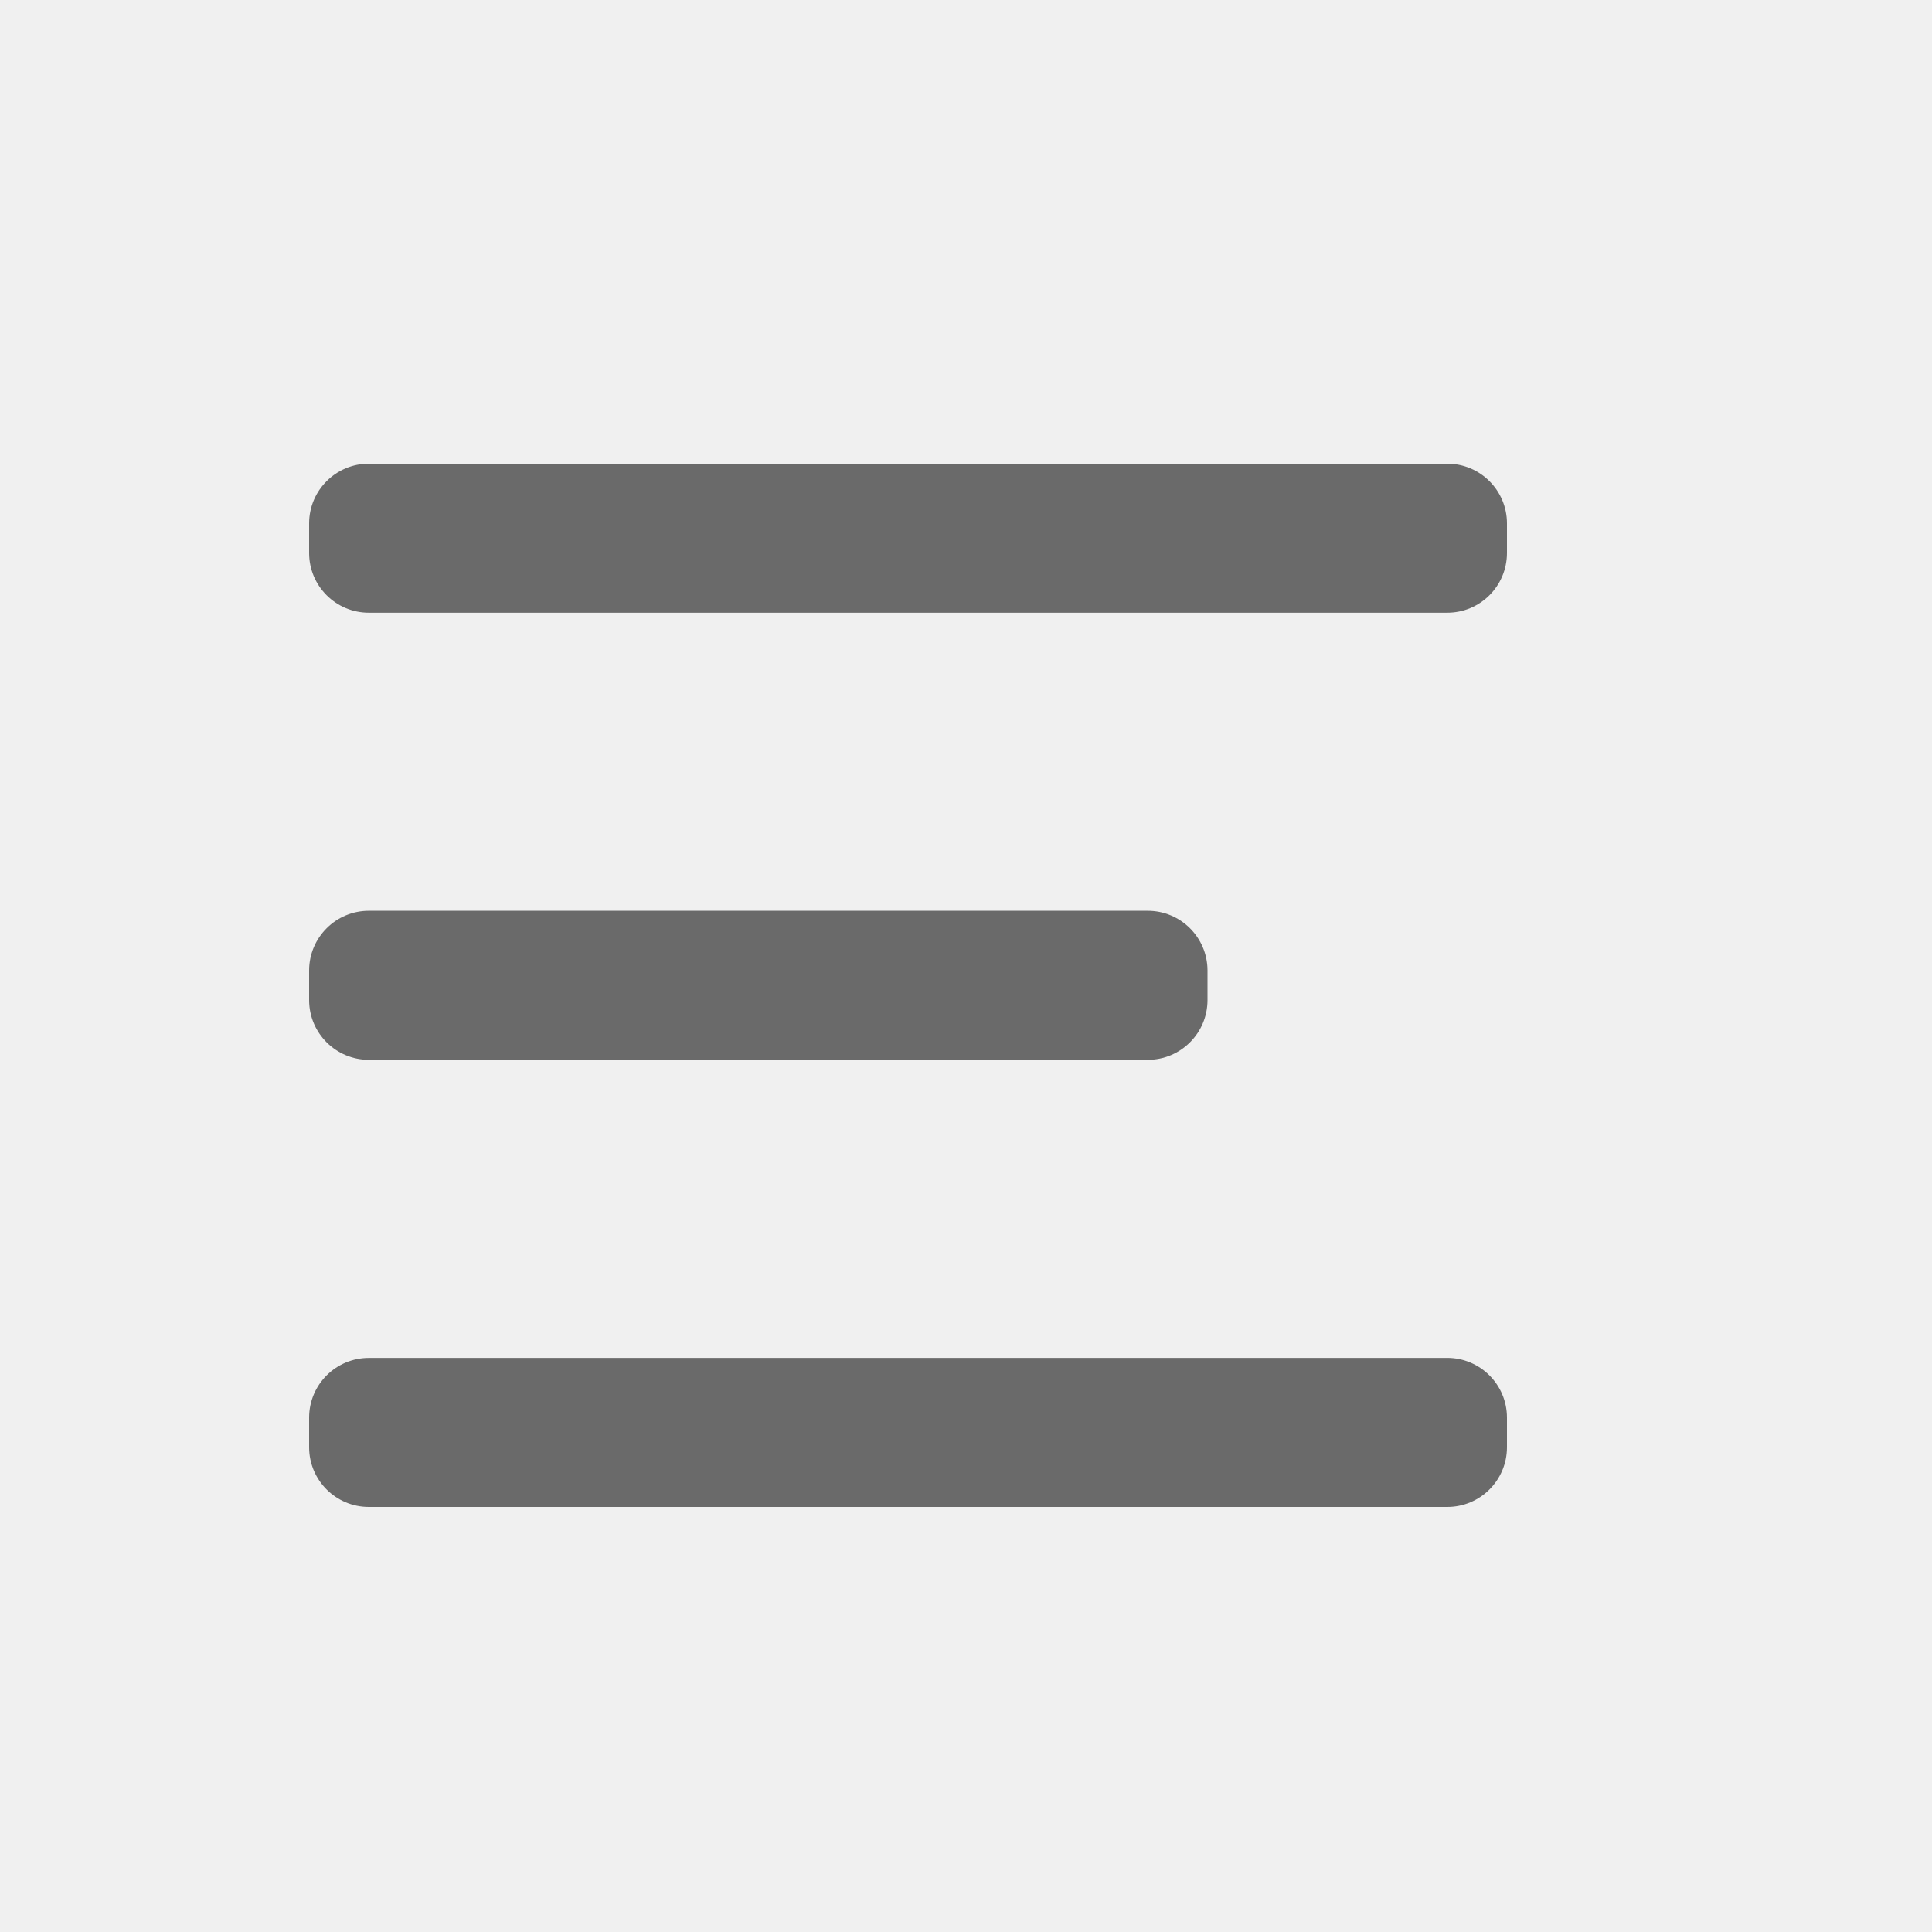
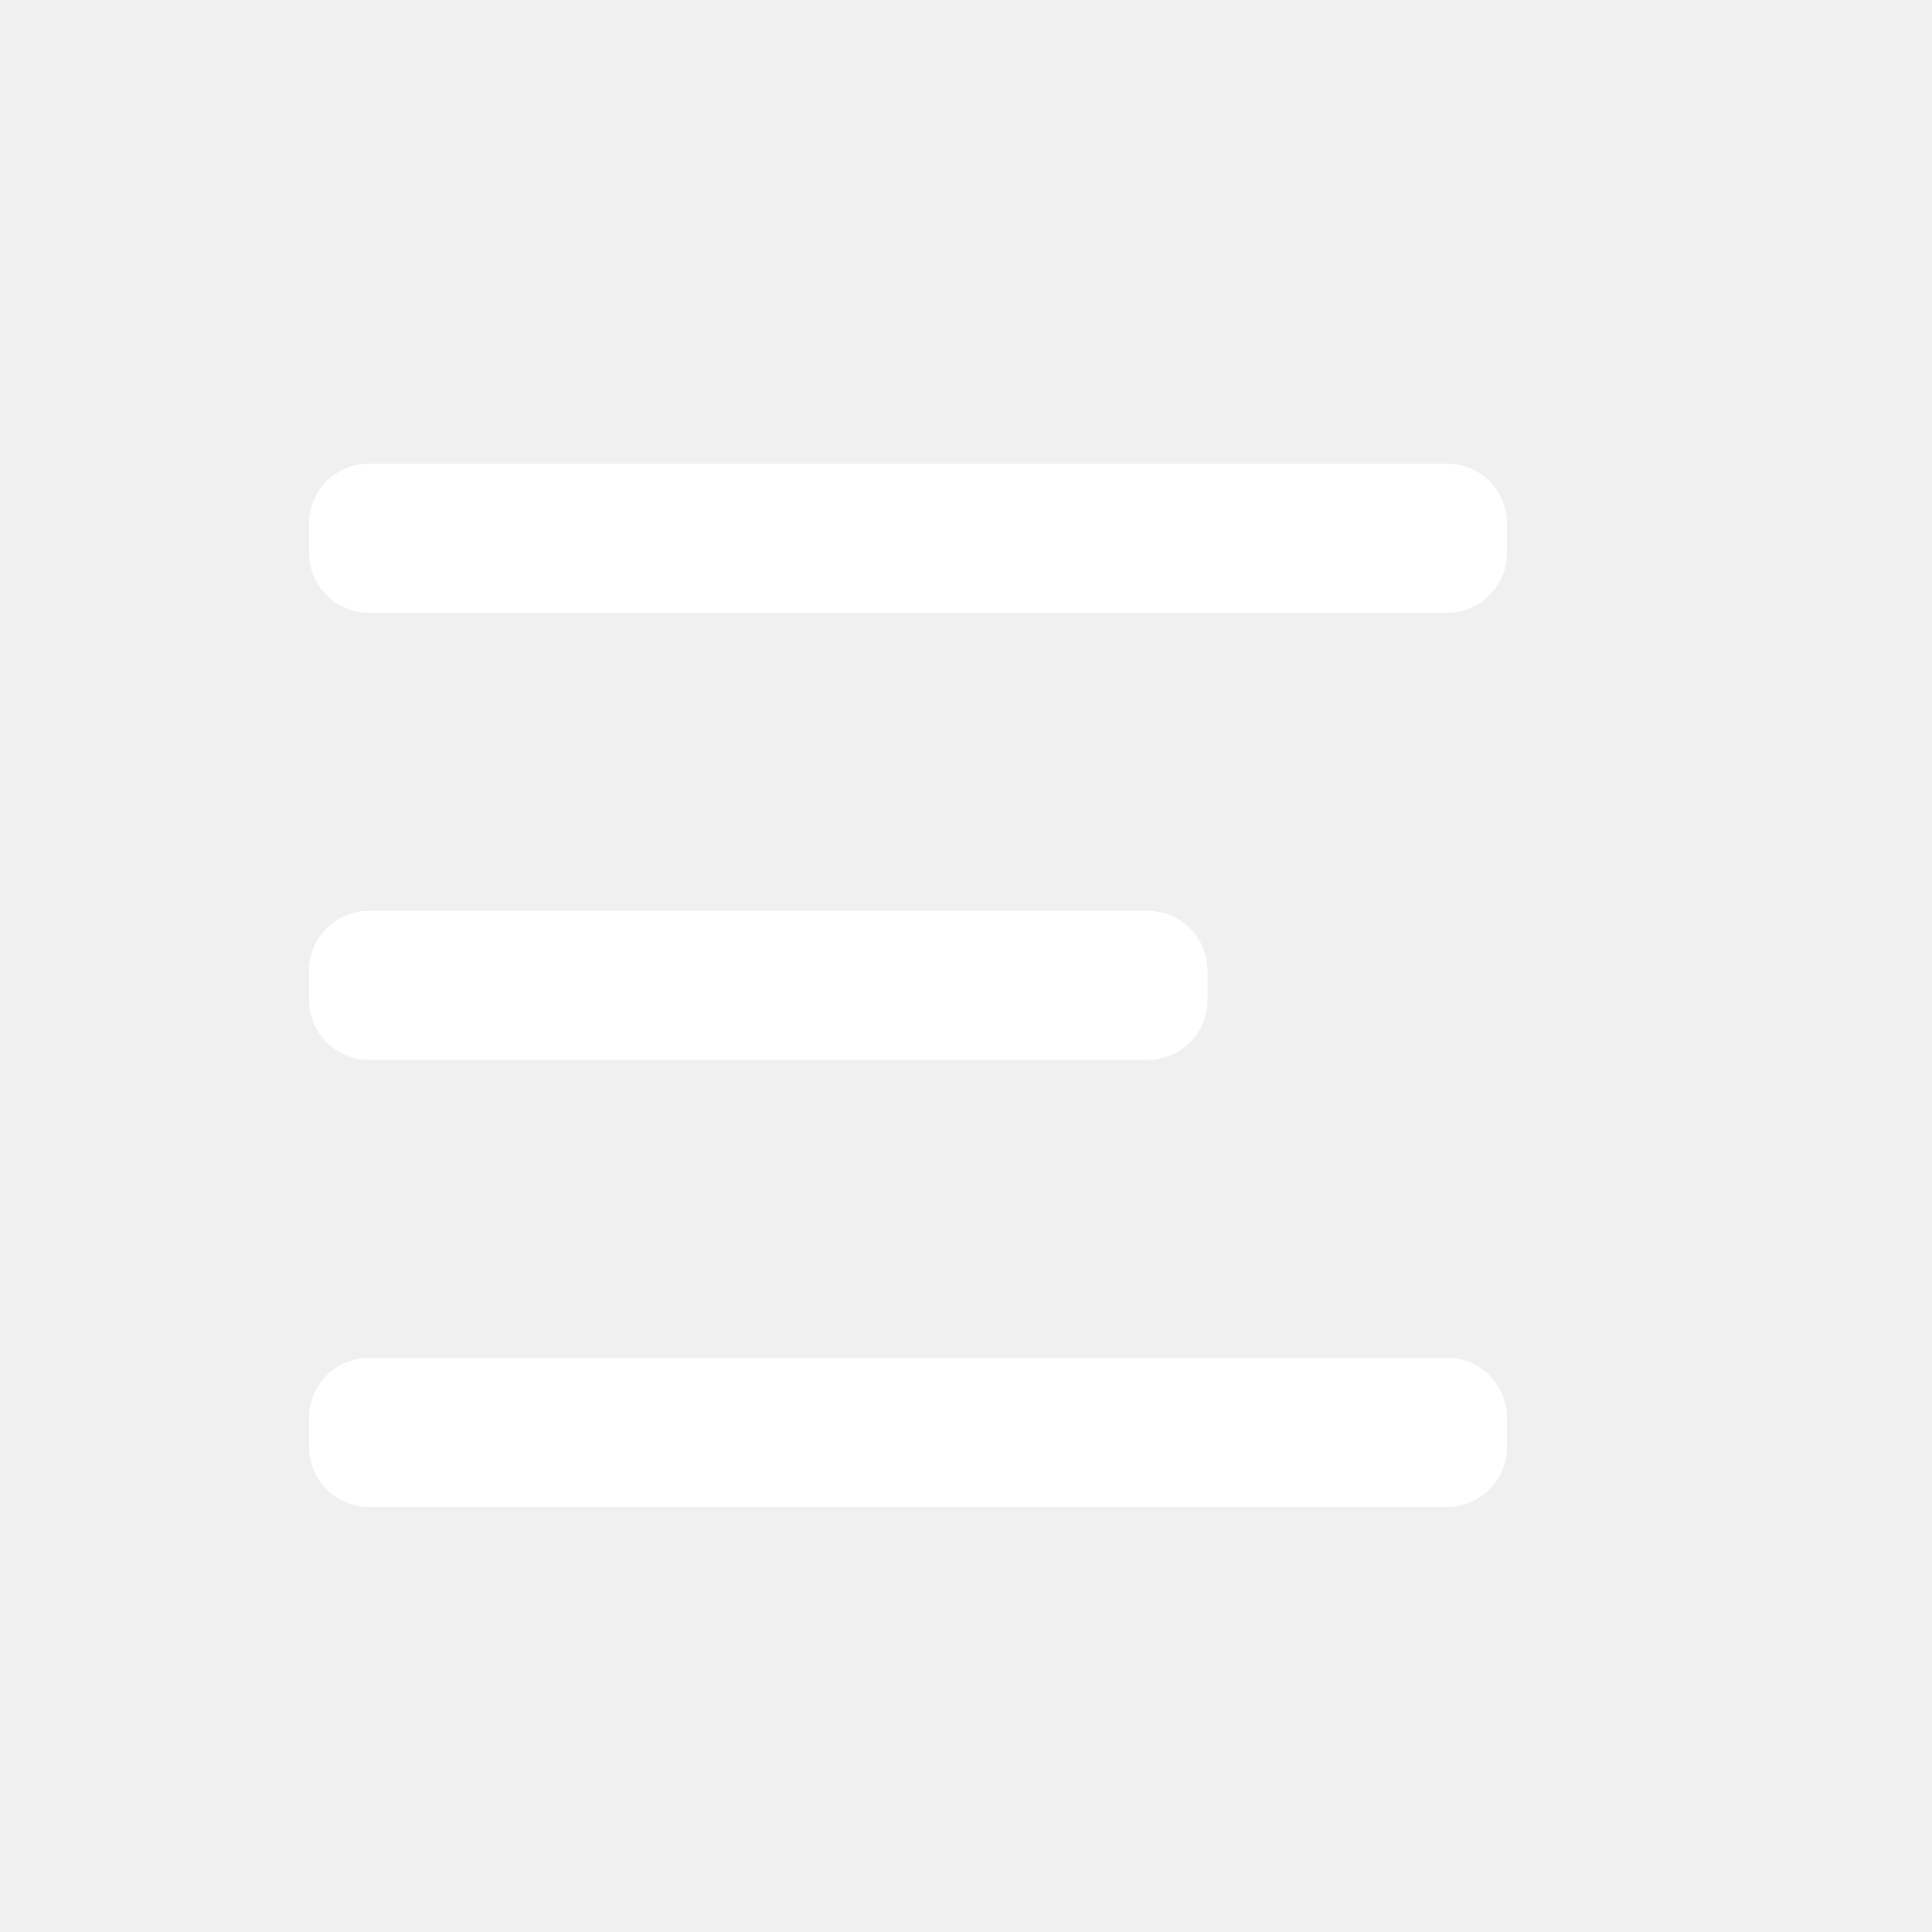
<svg xmlns="http://www.w3.org/2000/svg" t="1680530739877" class="icon" viewBox="0 0 1024 1024" version="1.1" p-id="3087" width="100" height="100">
-   <path d="M195.584 245.76h571.392A31.662 31.662 0 0 1 798.72 277.361v15.79a31.662 31.662 0 0 1-31.744 31.601H195.584A31.662 31.662 0 0 1 163.84 293.151v-15.79A31.662 31.662 0 0 1 195.584 245.76z m0 236.974H608.256a31.662 31.662 0 0 1 31.744 31.601v15.79a31.662 31.662 0 0 1-31.744 31.601H195.584A31.662 31.662 0 0 1 163.84 530.145v-15.811a31.662 31.662 0 0 1 31.744-31.601z m0 236.974h571.392A31.683 31.683 0 0 1 798.72 751.329v15.811A31.662 31.662 0 0 1 766.976 798.72H195.584A31.662 31.662 0 0 1 163.84 767.119v-15.79a31.662 31.662 0 0 1 31.744-31.601z" fill="#6A6A6A" p-id="3088" />
+   <path d="M195.584 245.76h571.392A31.662 31.662 0 0 1 798.72 277.361v15.79a31.662 31.662 0 0 1-31.744 31.601H195.584A31.662 31.662 0 0 1 163.84 293.151v-15.79A31.662 31.662 0 0 1 195.584 245.76z m0 236.974H608.256a31.662 31.662 0 0 1 31.744 31.601v15.79a31.662 31.662 0 0 1-31.744 31.601H195.584A31.662 31.662 0 0 1 163.84 530.145v-15.811a31.662 31.662 0 0 1 31.744-31.601z m0 236.974h571.392A31.683 31.683 0 0 1 798.72 751.329v15.811A31.662 31.662 0 0 1 766.976 798.72H195.584A31.662 31.662 0 0 1 163.84 767.119v-15.79a31.662 31.662 0 0 1 31.744-31.601z" fill="#ffffff" p-id="3088" />
</svg>
